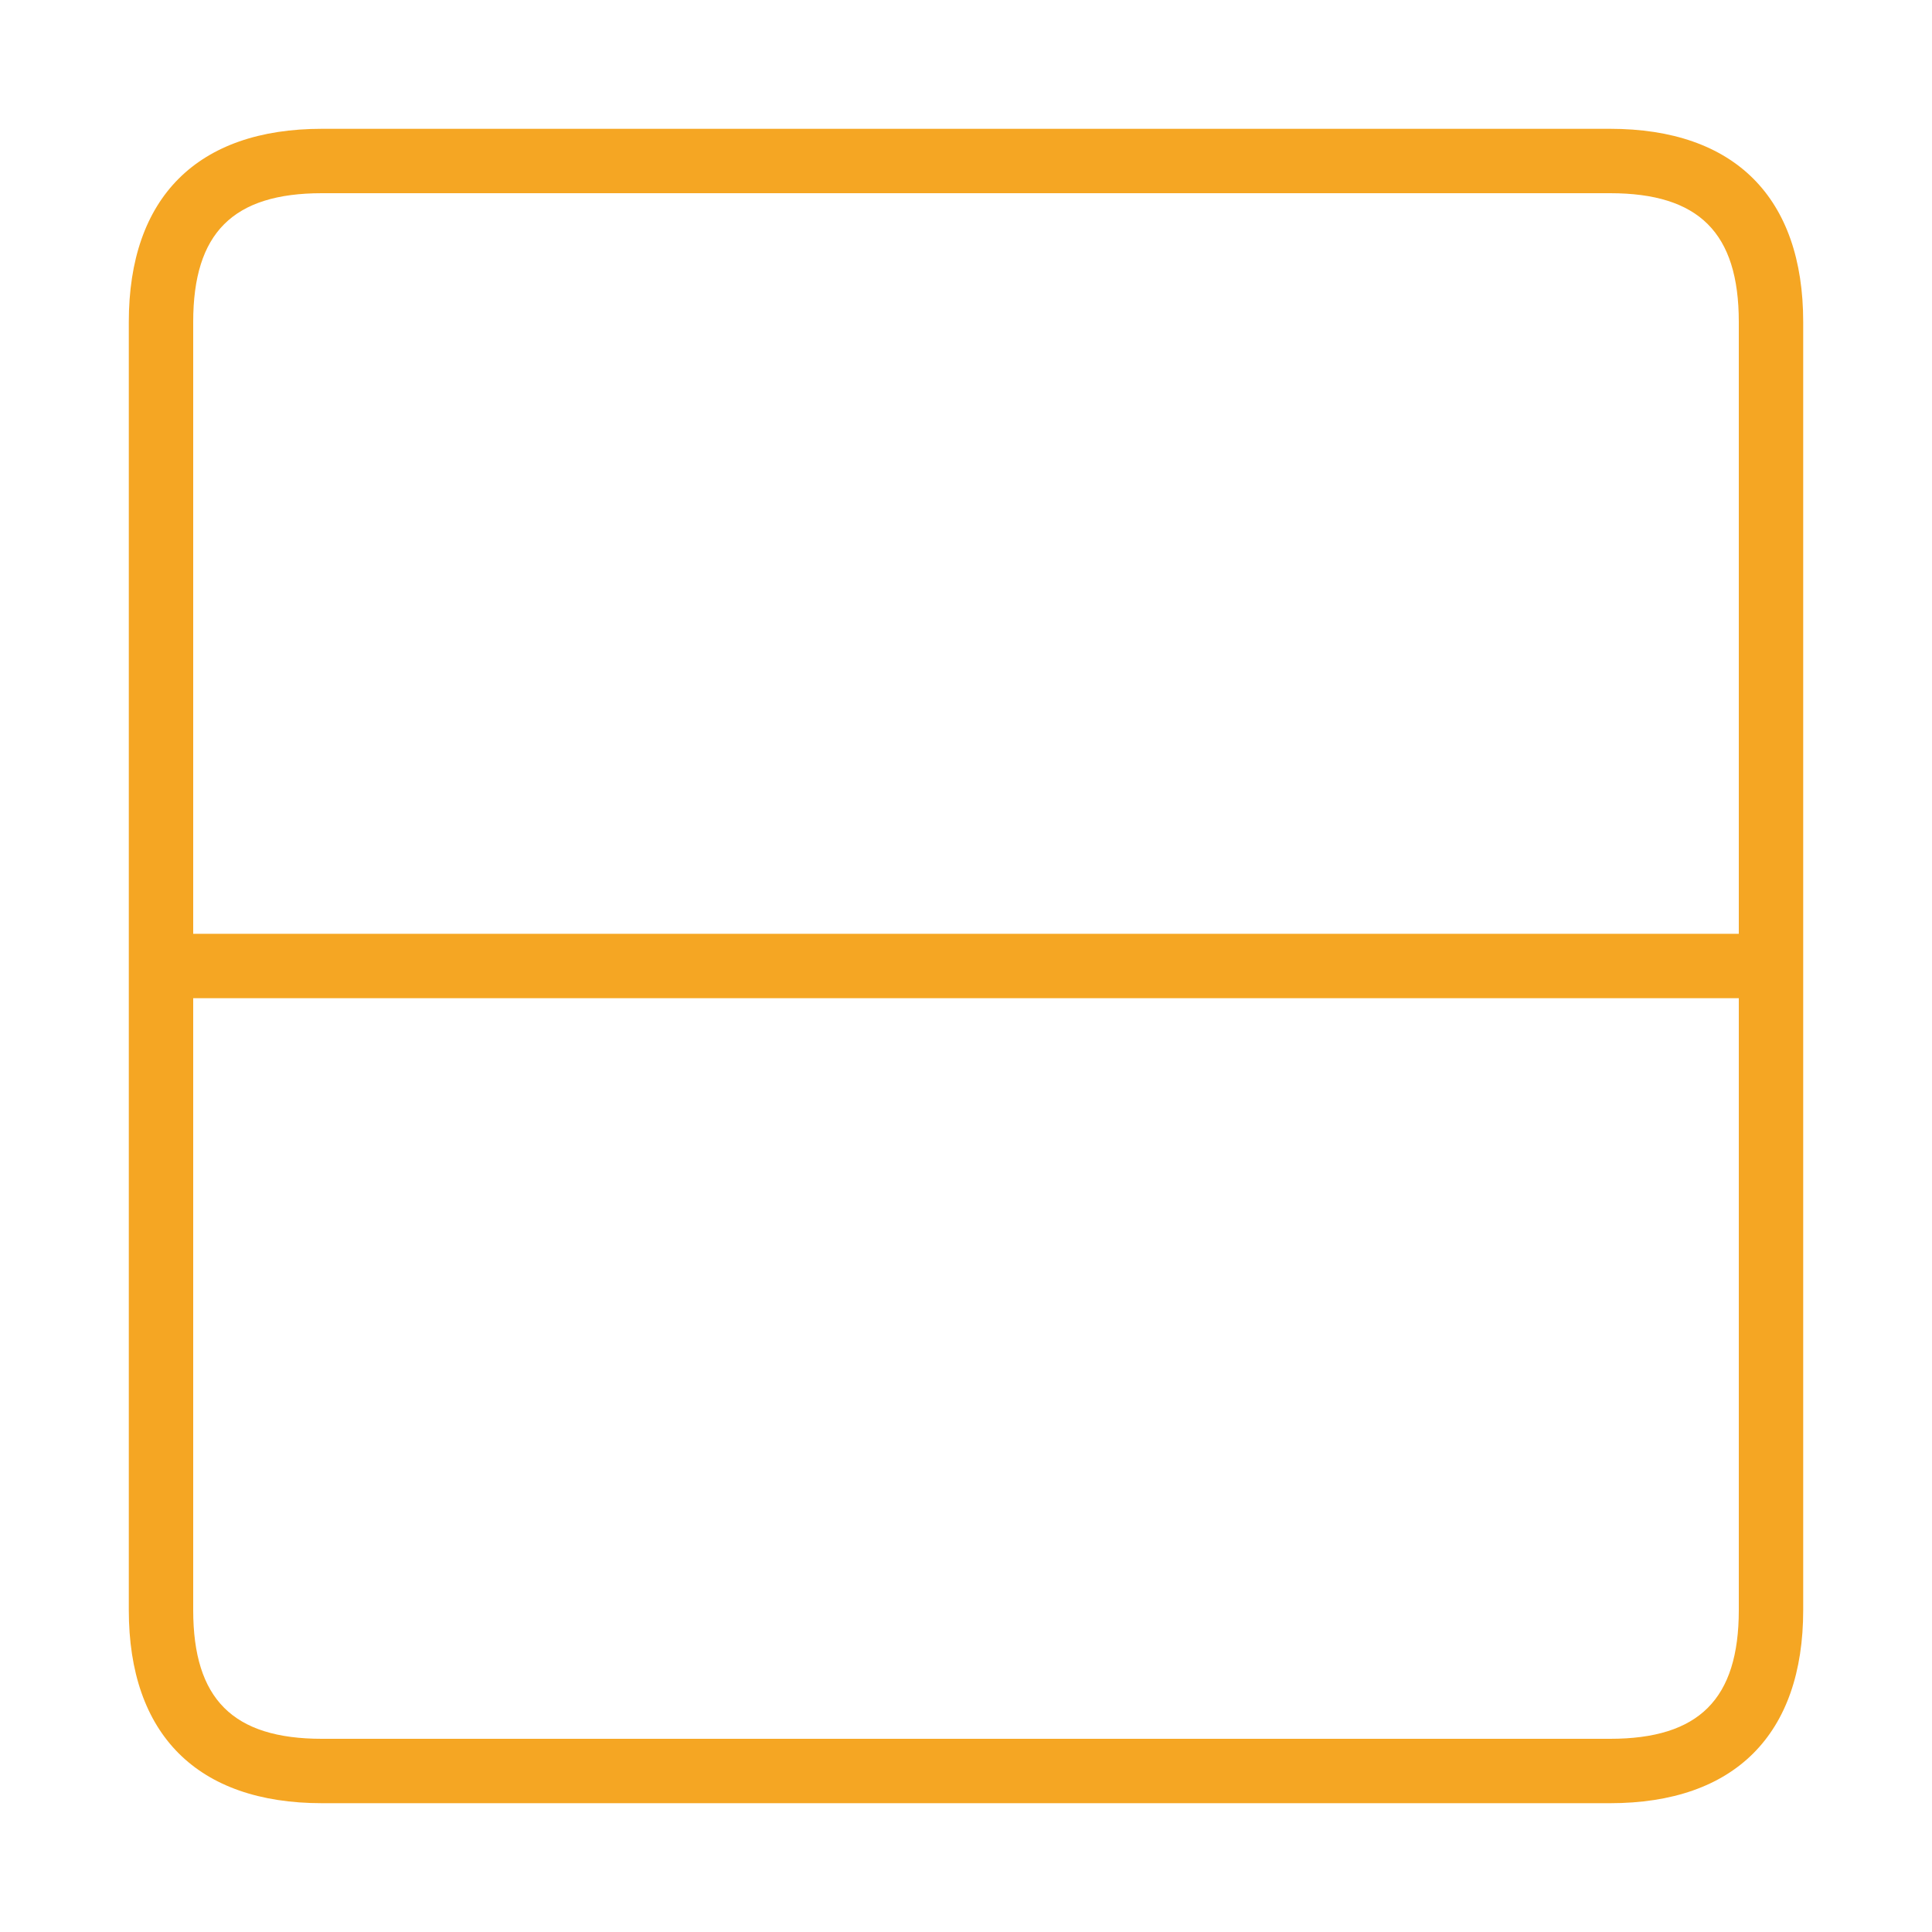
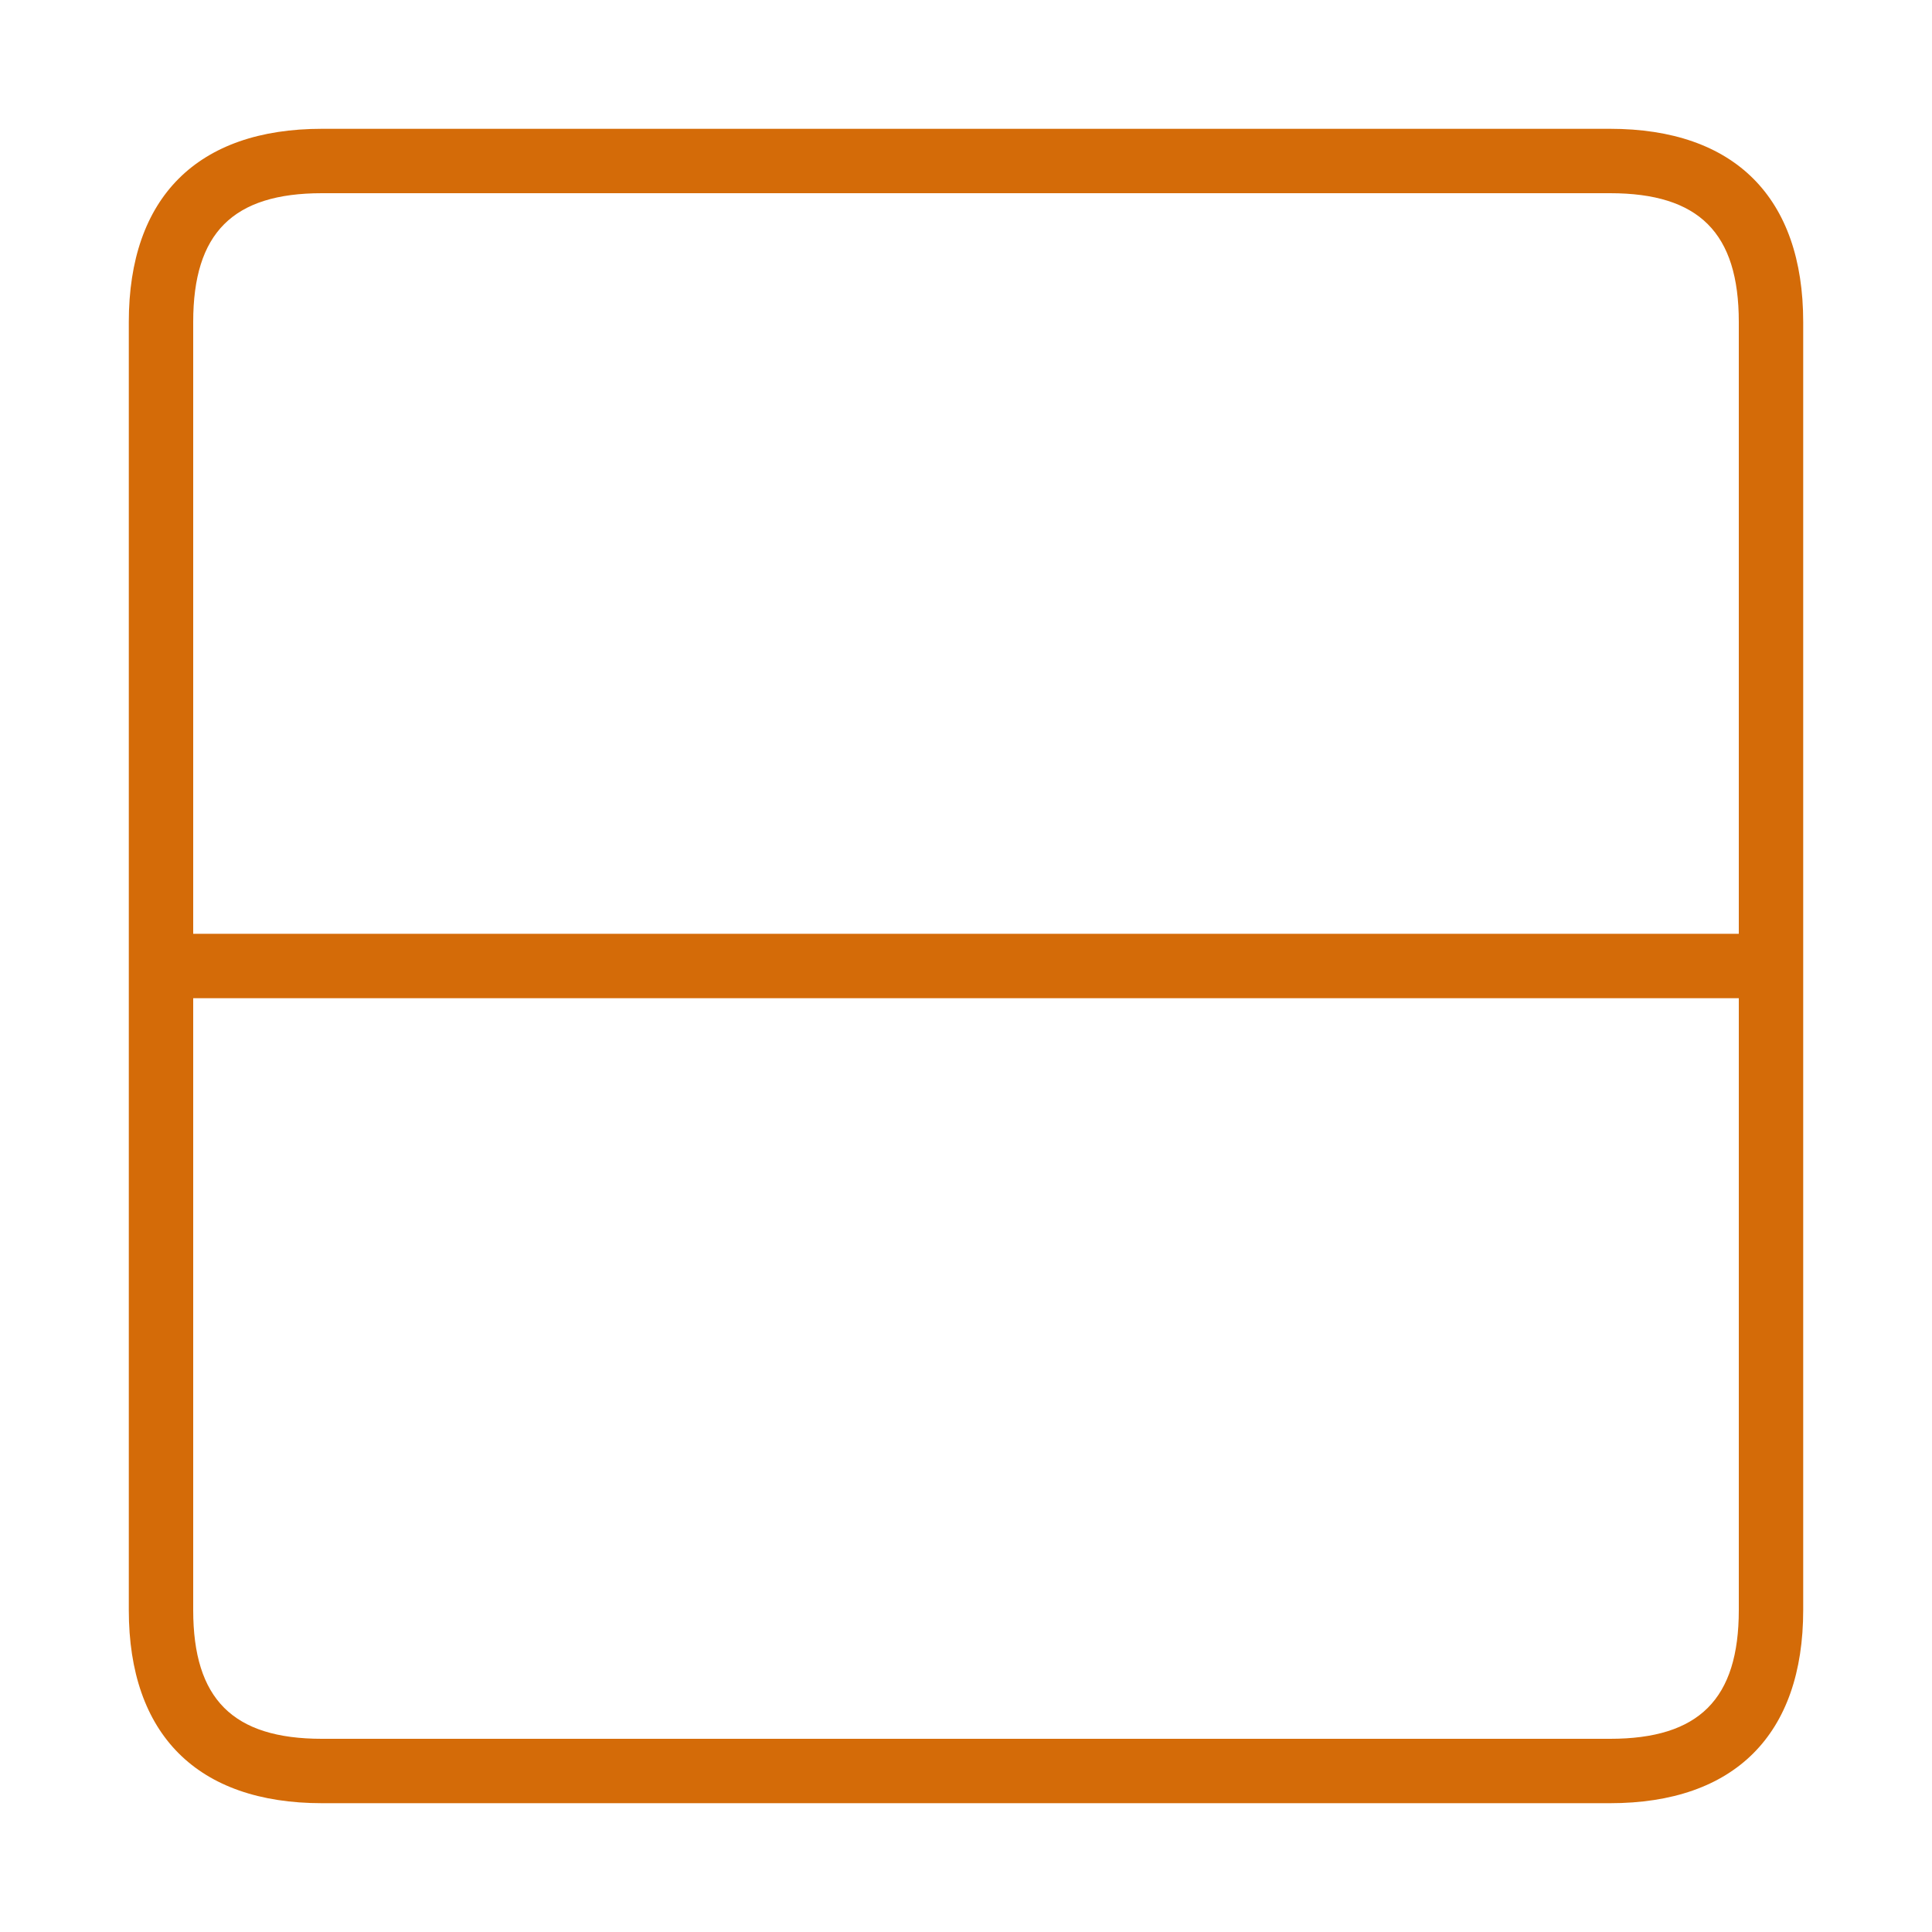
- <svg xmlns="http://www.w3.org/2000/svg" t="1684304155367" class="icon" viewBox="0 0 1024 1024" version="1.1" p-id="11284" width="200" height="200">
-   <path d="M853.333 955.733H170.667c-66.031 0-102.4-36.369-102.4-102.4V170.667c0-66.031 36.369-102.4 102.4-102.4h682.667c66.031 0 102.4 36.369 102.4 102.4v682.667c0 66.031-36.369 102.4-102.4 102.4zM102.4 529.067v324.267c0 47.223 21.043 68.267 68.267 68.267h682.667c47.223 0 68.267-21.043 68.267-68.267V529.067H102.4z m0-34.133h819.2V170.667c0-47.223-21.043-68.267-68.267-68.267H170.667c-47.223 0-68.267 21.043-68.267 68.267v324.267z" p-id="11285" fill="#F5A623 " />
+ <svg xmlns="http://www.w3.org/2000/svg" t="1687248916187" class="icon" viewBox="0 0 1024 1024" version="1.1" p-id="3055" width="200" height="200">
+   <path d="M853.333 955.733H170.667c-66.031 0-102.4-36.369-102.4-102.4V170.667c0-66.031 36.369-102.4 102.4-102.4h682.667c66.031 0 102.4 36.369 102.4 102.4v682.667c0 66.031-36.369 102.4-102.4 102.4zM102.4 529.067v324.267c0 47.223 21.043 68.267 68.267 68.267h682.667c47.223 0 68.267-21.043 68.267-68.267V529.067H102.4z m0-34.133h819.2V170.667c0-47.223-21.043-68.267-68.267-68.267H170.667c-47.223 0-68.267 21.043-68.267 68.267v324.267z" p-id="3056" fill="#d46b08" />
</svg>
